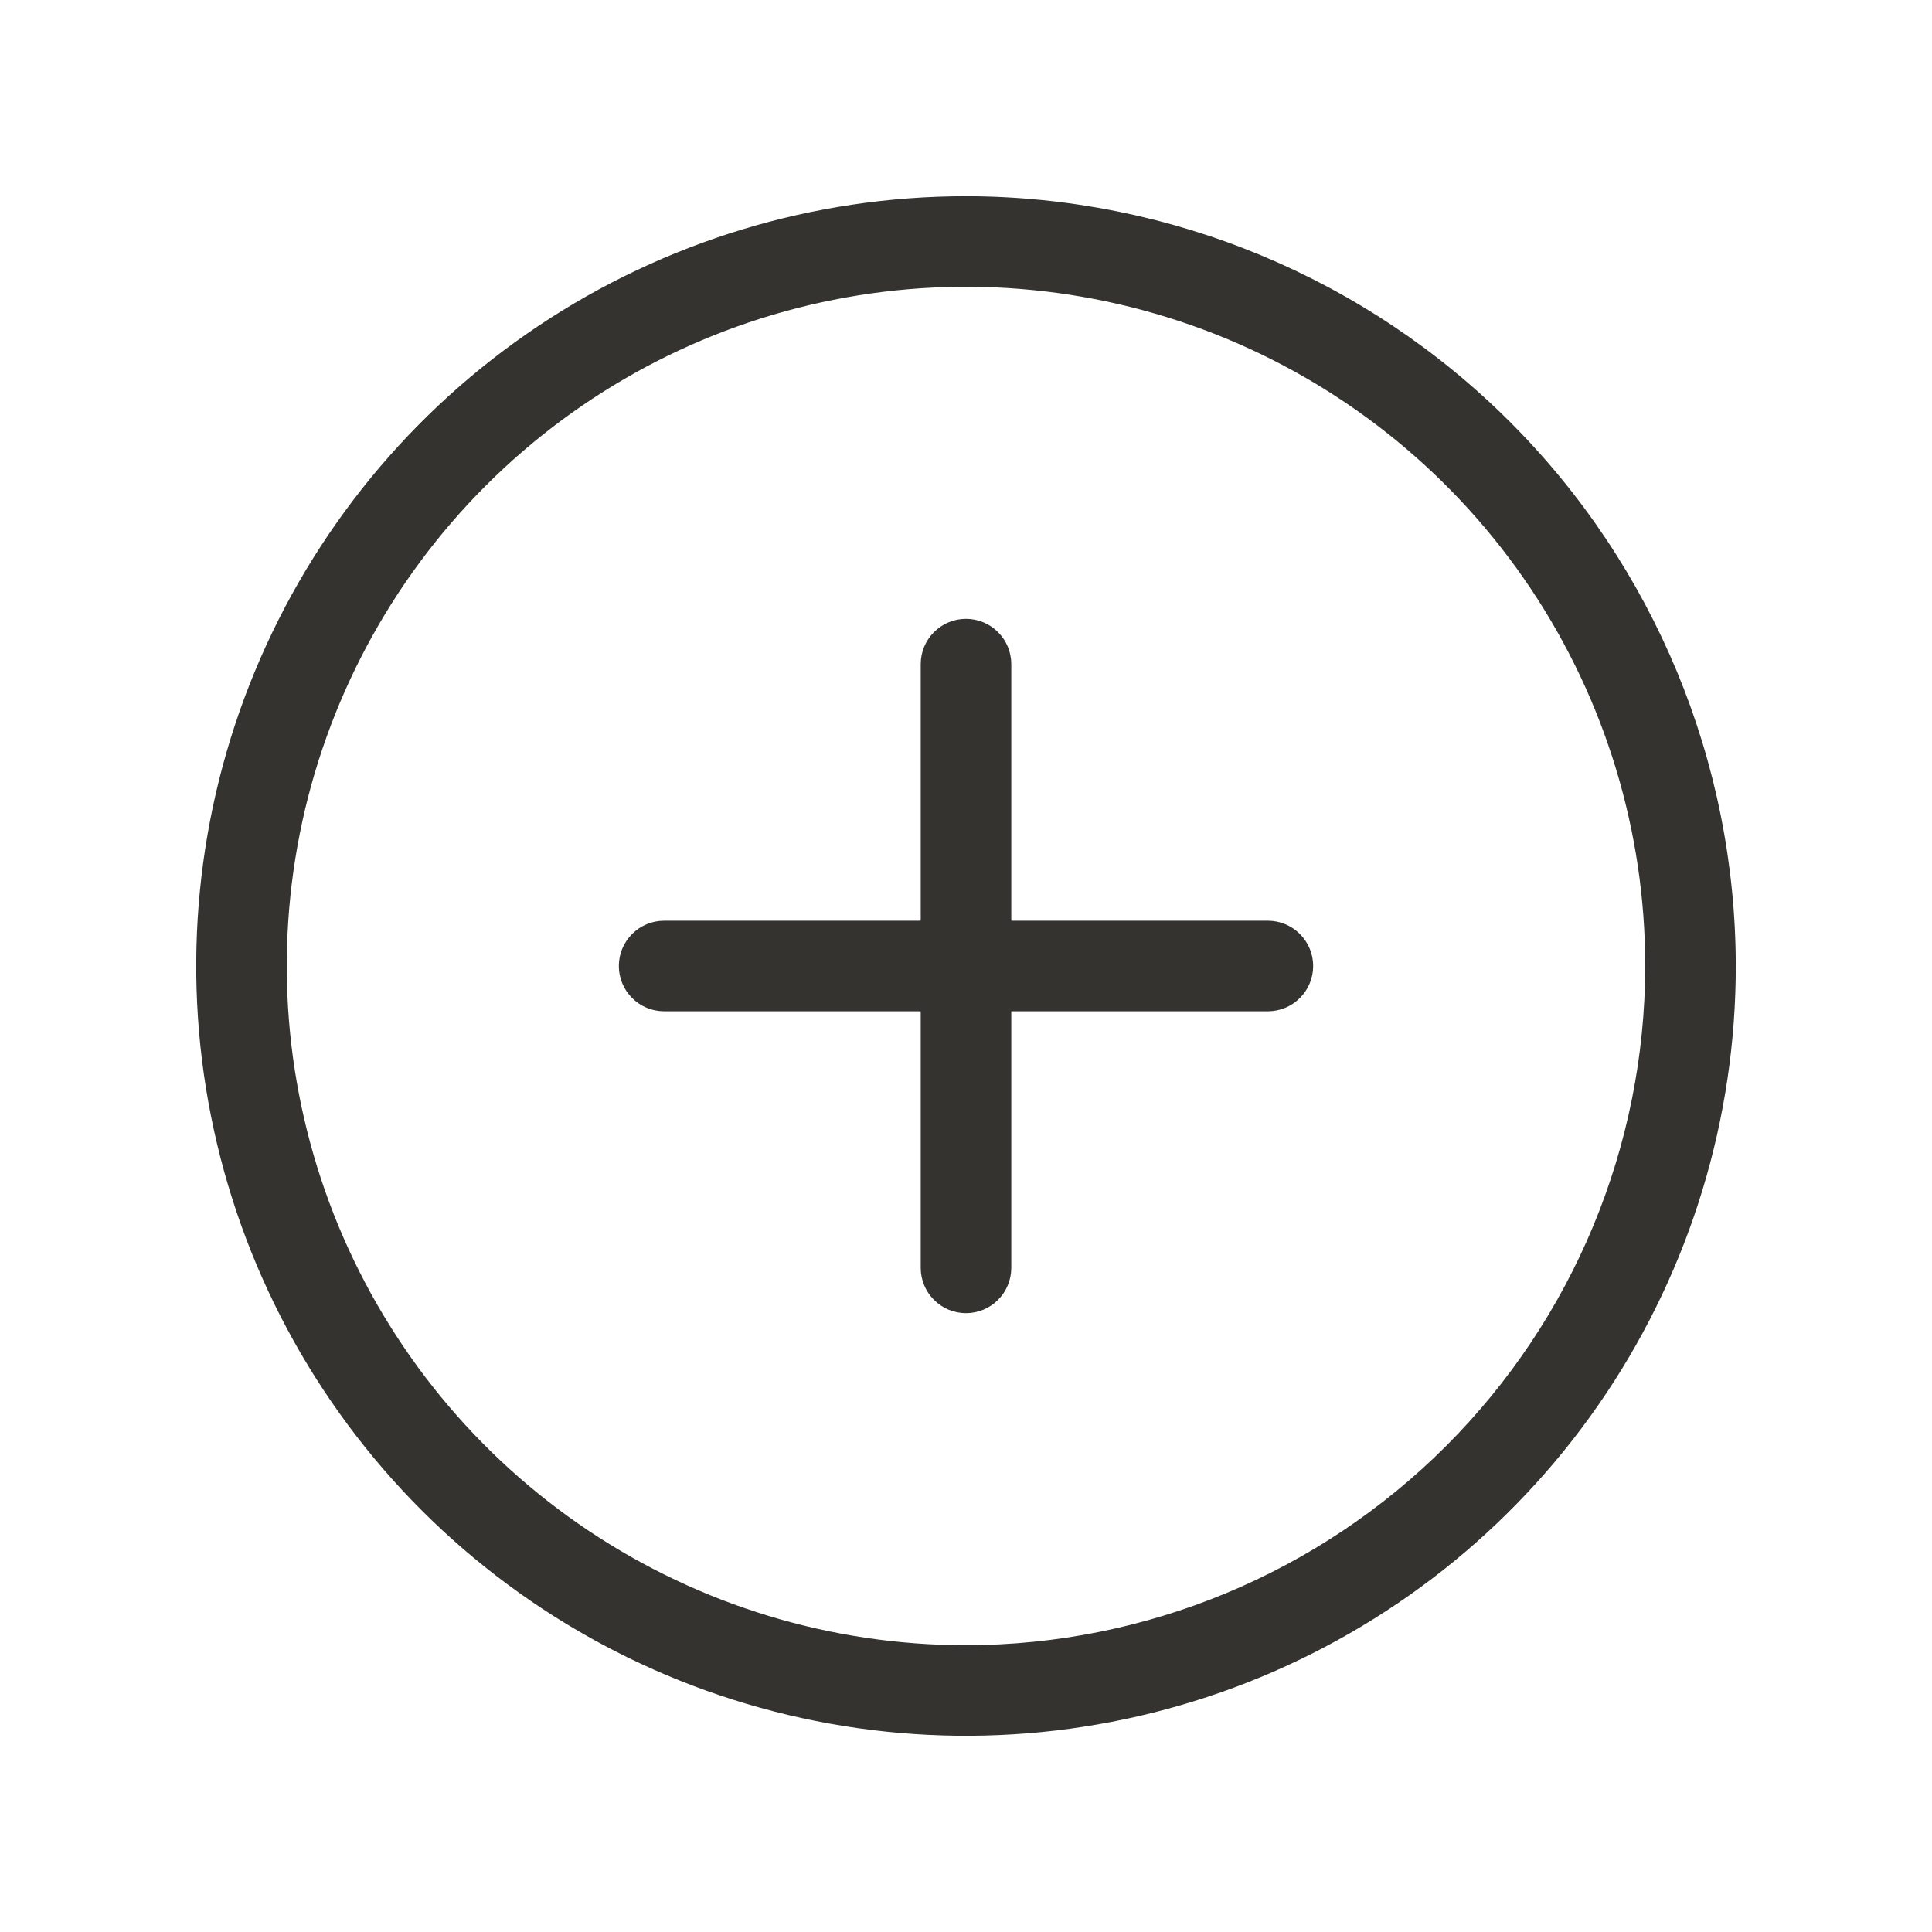
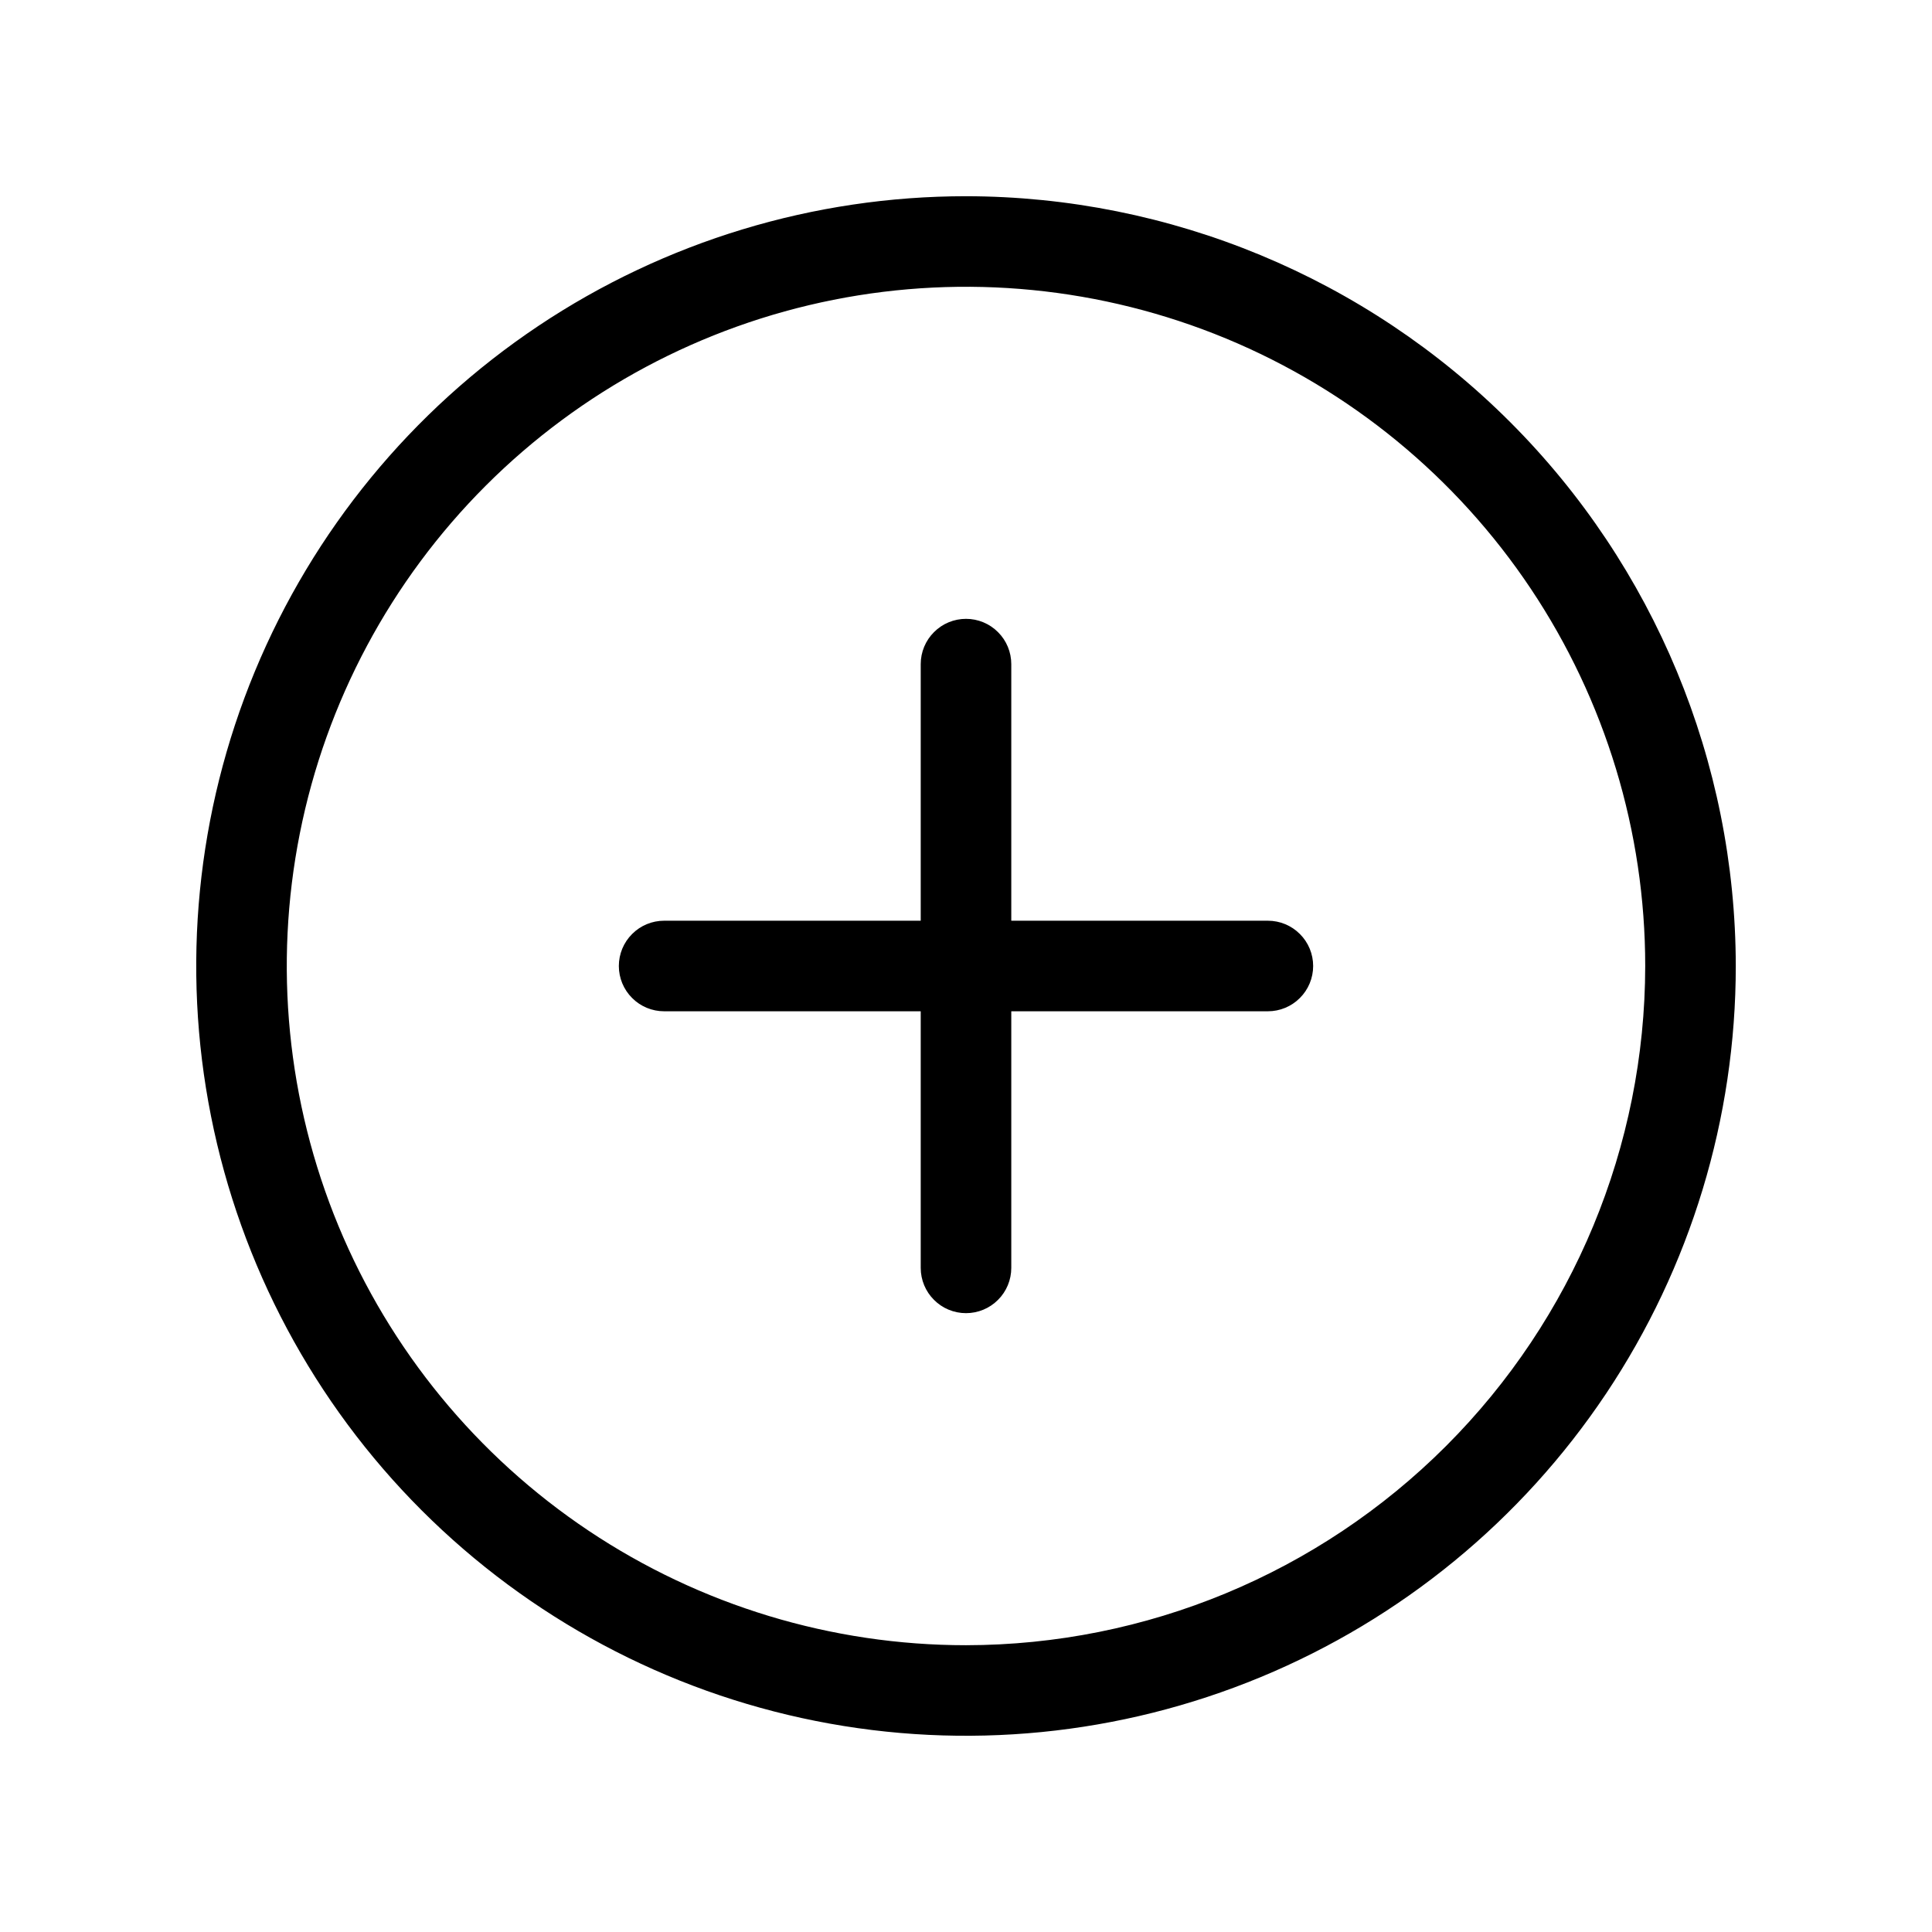
- <svg xmlns="http://www.w3.org/2000/svg" fill="none" version="1.1" width="32" height="32" viewBox="0 0 32 32">
+ <svg xmlns="http://www.w3.org/2000/svg" fill="none" version="1.1" viewBox="0 0 32 32">
  <g>
    <g>
-       <path d="M16,3.25C13.478,3.25,11.013,3.998,8.916,5.399C6.82,6.8,5.186,8.791,4.221,11.121C3.256,13.45,3.003,16.014,3.495,18.487C3.987,20.961,5.201,23.233,6.984,25.016C8.768,26.799,11.039,28.013,13.513,28.505C15.986,28.997,18.549,28.744,20.879,27.779C23.209,26.814,25.2,25.18,26.601,23.084C28.002,20.987,28.75,18.522,28.75,16C28.746,12.62,27.401,9.379,25.011,6.989C22.621,4.599,19.38,3.254,16,3.25ZM16,27.25C13.775,27.25,11.6,26.59,9.75,25.354C7.9,24.118,6.458,22.361,5.606,20.305C4.755,18.249,4.532,15.988,4.966,13.805C5.4,11.623,6.472,9.618,8.045,8.045C9.618,6.472,11.623,5.4,13.805,4.966C15.987,4.532,18.249,4.755,20.305,5.606C22.361,6.458,24.118,7.9,25.354,9.75C26.59,11.6,27.25,13.775,27.25,16C27.247,18.983,26.06,21.842,23.951,23.951C21.842,26.06,18.983,27.247,16,27.25ZM21.75,16C21.75,16.199,21.671,16.39,21.53,16.53C21.39,16.671,21.199,16.75,21,16.75C21,16.75,16.75,16.75,16.75,16.75C16.75,16.75,16.75,21,16.75,21C16.75,21.199,16.671,21.39,16.53,21.53C16.39,21.671,16.199,21.75,16,21.75C15.801,21.75,15.61,21.671,15.47,21.53C15.329,21.39,15.25,21.199,15.25,21C15.25,21,15.25,16.75,15.25,16.75C15.25,16.75,11,16.75,11,16.75C10.801,16.75,10.61,16.671,10.47,16.53C10.329,16.39,10.25,16.199,10.25,16C10.25,15.801,10.329,15.61,10.47,15.47C10.61,15.329,10.801,15.25,11,15.25C11,15.25,15.25,15.25,15.25,15.25C15.25,15.25,15.25,11,15.25,11C15.25,10.801,15.329,10.61,15.47,10.47C15.61,10.329,15.801,10.25,16,10.25C16.199,10.25,16.39,10.329,16.53,10.47C16.671,10.61,16.75,10.801,16.75,11C16.75,11,16.75,15.25,16.75,15.25C16.75,15.25,21,15.25,21,15.25C21.199,15.25,21.39,15.329,21.53,15.47C21.671,15.61,21.75,15.801,21.75,16Z" fill="#343330" fill-opacity="1" />
+       <path d="M16,3.25C13.478,3.25,11.013,3.998,8.916,5.399C6.82,6.8,5.186,8.791,4.221,11.121C3.256,13.45,3.003,16.014,3.495,18.487C3.987,20.961,5.201,23.233,6.984,25.016C8.768,26.799,11.039,28.013,13.513,28.505C15.986,28.997,18.549,28.744,20.879,27.779C23.209,26.814,25.2,25.18,26.601,23.084C28.002,20.987,28.75,18.522,28.75,16C28.746,12.62,27.401,9.379,25.011,6.989C22.621,4.599,19.38,3.254,16,3.25ZM16,27.25C13.775,27.25,11.6,26.59,9.75,25.354C7.9,24.118,6.458,22.361,5.606,20.305C4.755,18.249,4.532,15.988,4.966,13.805C5.4,11.623,6.472,9.618,8.045,8.045C9.618,6.472,11.623,5.4,13.805,4.966C15.987,4.532,18.249,4.755,20.305,5.606C22.361,6.458,24.118,7.9,25.354,9.75C26.59,11.6,27.25,13.775,27.25,16C27.247,18.983,26.06,21.842,23.951,23.951C21.842,26.06,18.983,27.247,16,27.25ZM21.75,16C21.75,16.199,21.671,16.39,21.53,16.53C21.39,16.671,21.199,16.75,21,16.75C21,16.75,16.75,16.75,16.75,16.75C16.75,16.75,16.75,21,16.75,21C16.75,21.199,16.671,21.39,16.53,21.53C16.39,21.671,16.199,21.75,16,21.75C15.801,21.75,15.61,21.671,15.47,21.53C15.329,21.39,15.25,21.199,15.25,21C15.25,21,15.25,16.75,15.25,16.75C15.25,16.75,11,16.75,11,16.75C10.801,16.75,10.61,16.671,10.47,16.53C10.329,16.39,10.25,16.199,10.25,16C10.25,15.801,10.329,15.61,10.47,15.47C10.61,15.329,10.801,15.25,11,15.25C11,15.25,15.25,15.25,15.25,15.25C15.25,15.25,15.25,11,15.25,11C15.25,10.801,15.329,10.61,15.47,10.47C15.61,10.329,15.801,10.25,16,10.25C16.199,10.25,16.39,10.329,16.53,10.47C16.671,10.61,16.75,10.801,16.75,11C16.75,11,16.75,15.25,16.75,15.25C16.75,15.25,21,15.25,21,15.25C21.199,15.25,21.39,15.329,21.53,15.47C21.671,15.61,21.75,15.801,21.75,16Z" fill="currentColor" fill-opacity="1" />
    </g>
  </g>
</svg>
